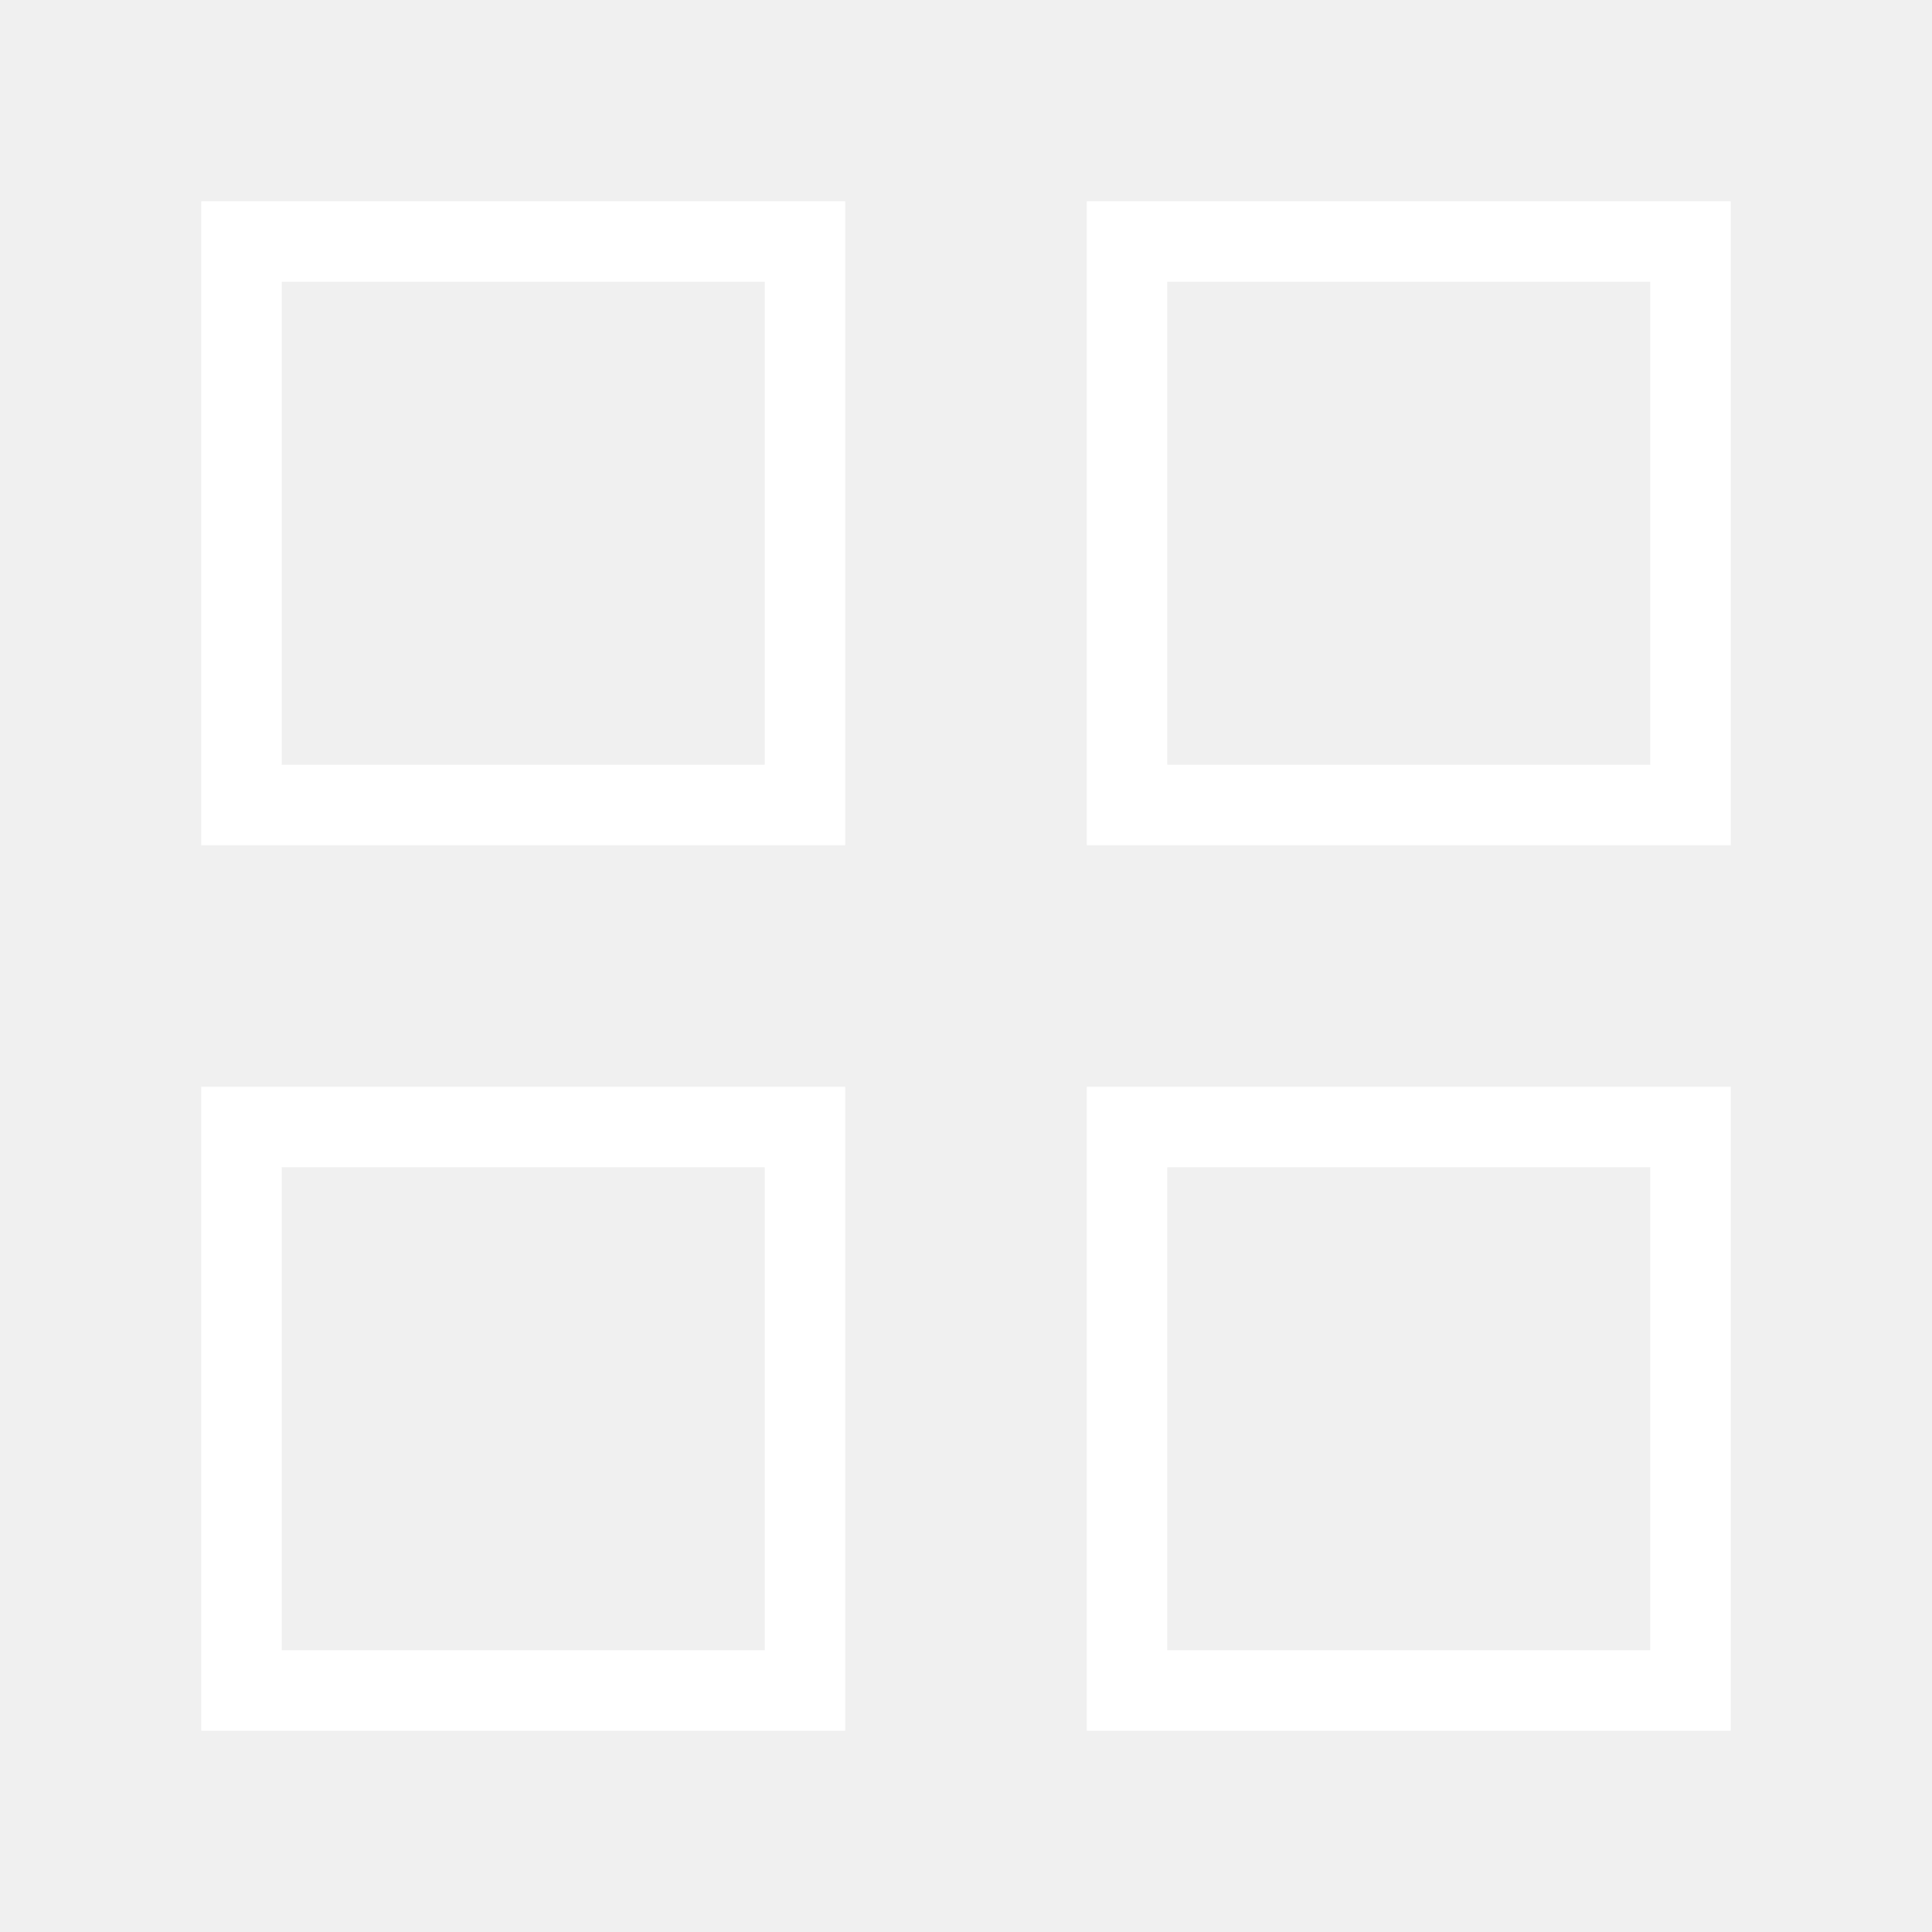
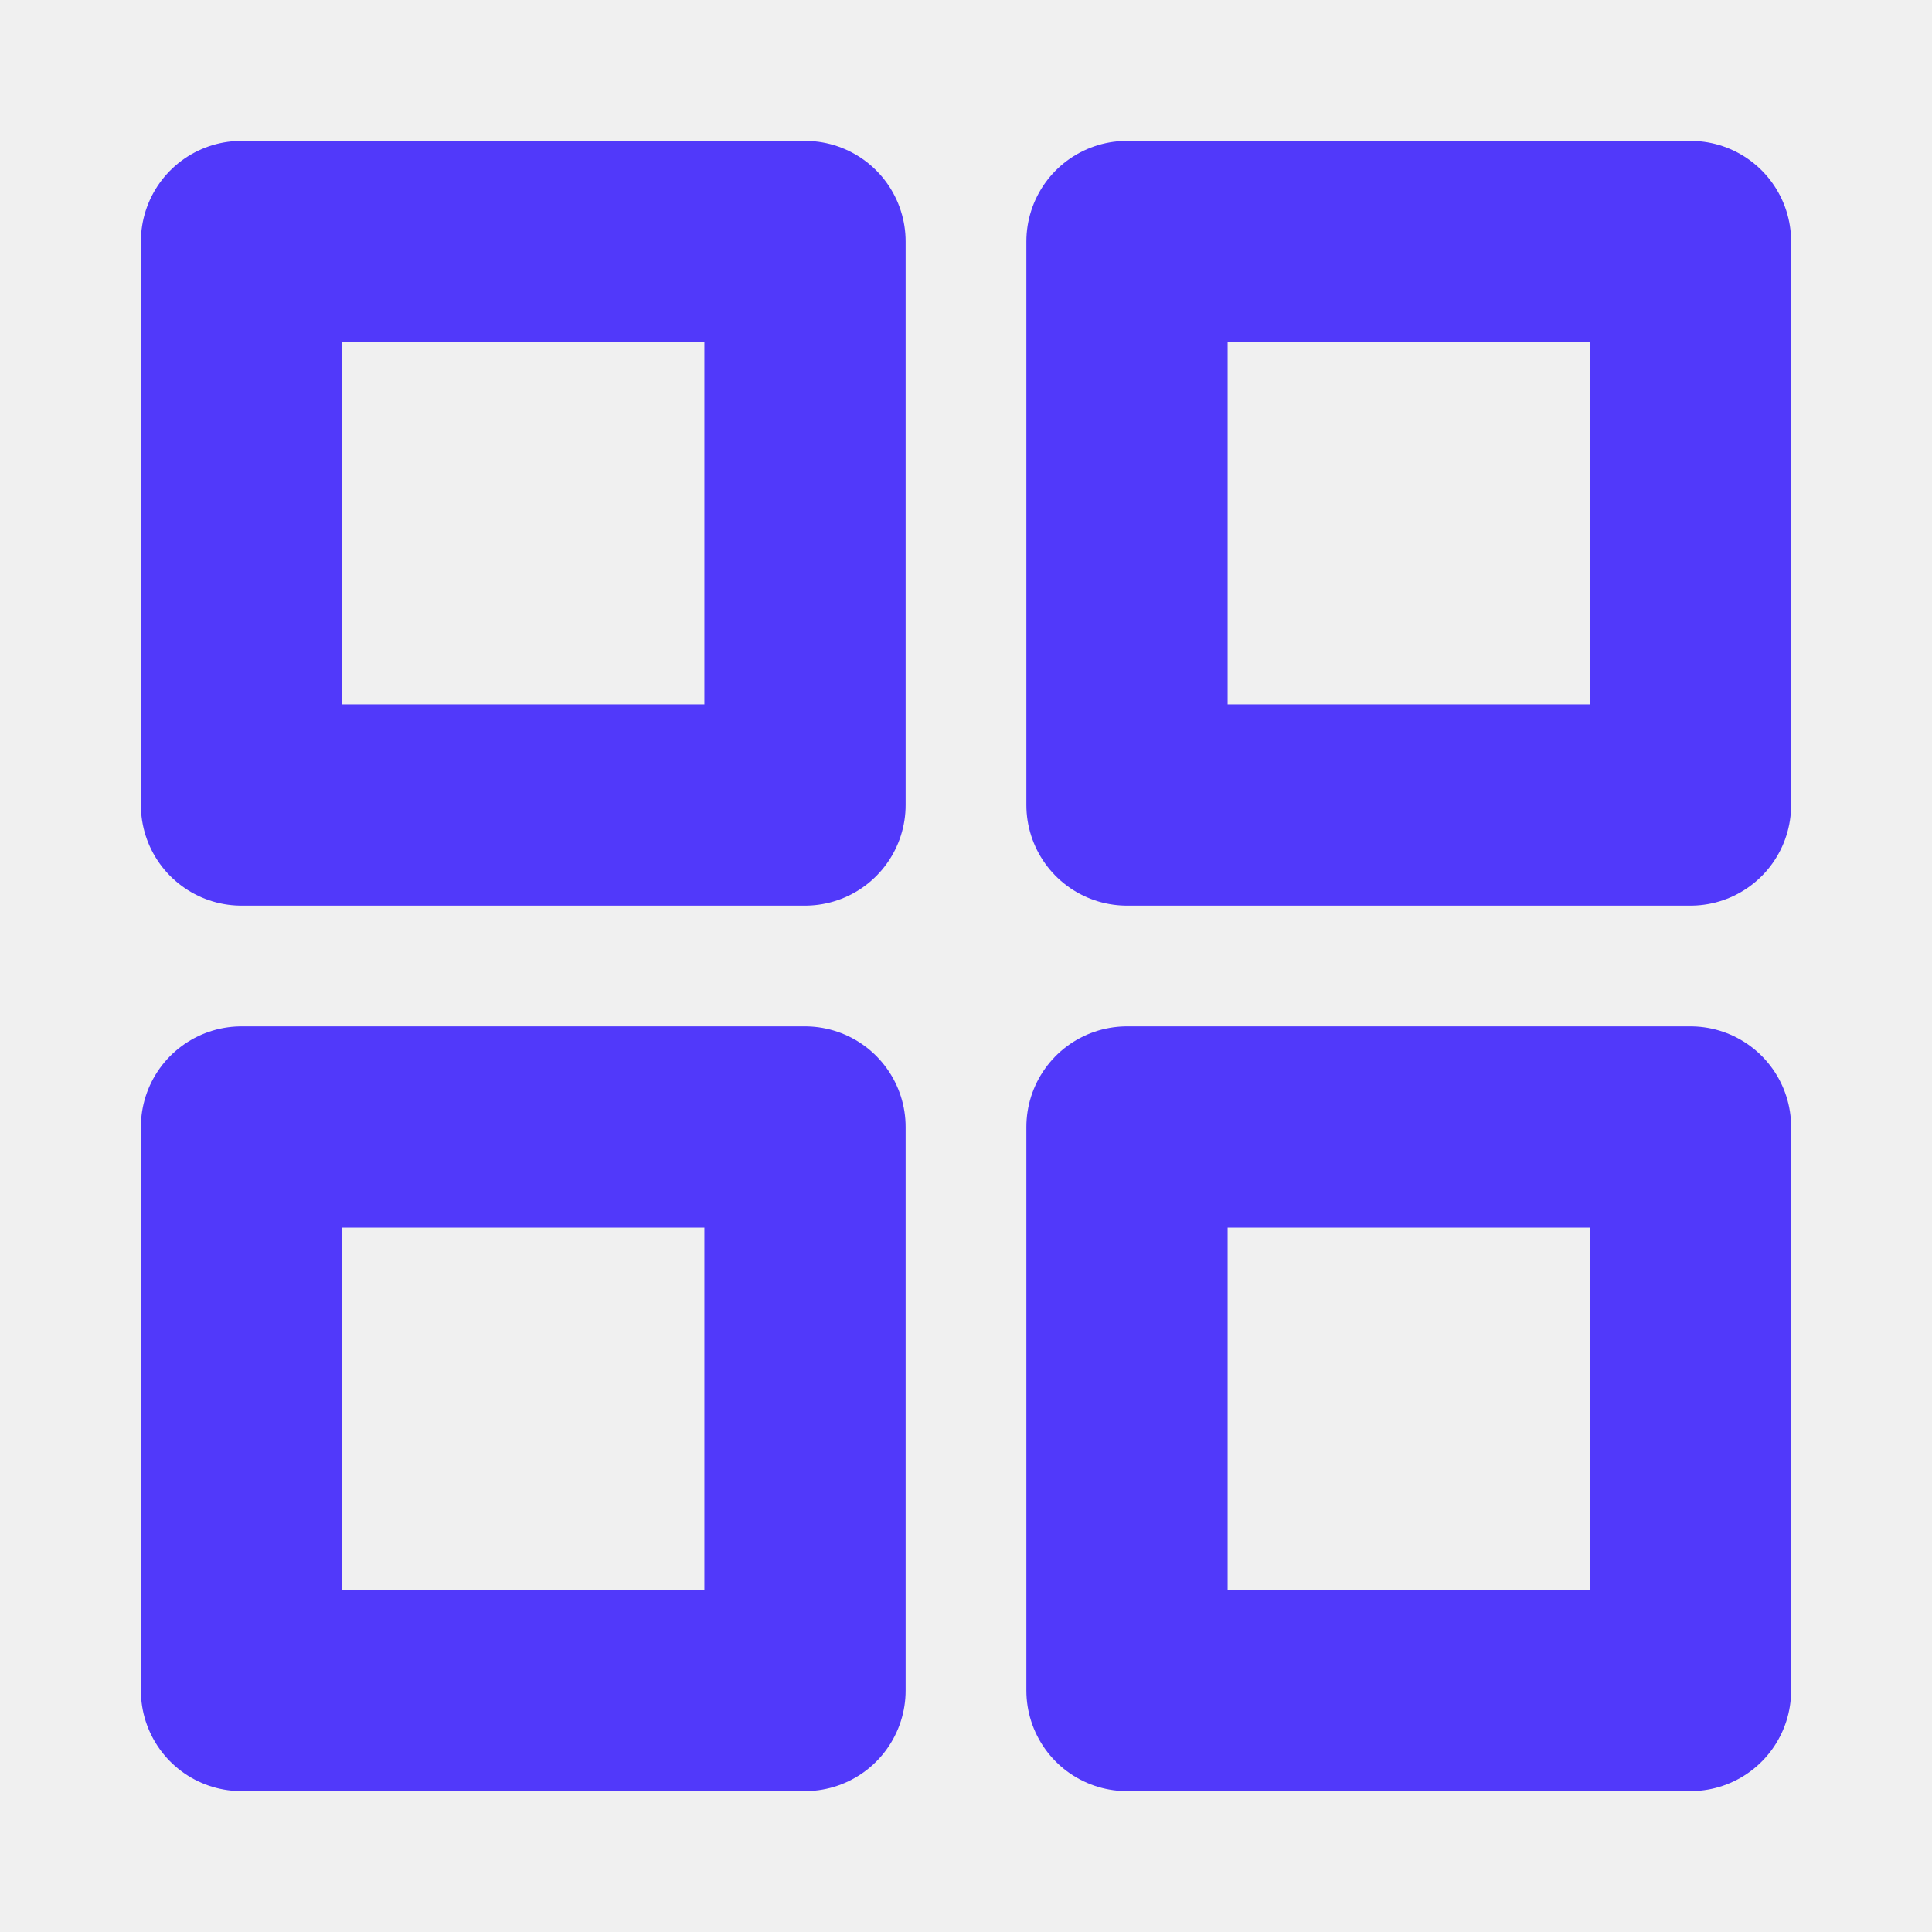
- <svg width="14" height="14" viewBox="0 0 24 24" fill="none" stroke="white" strokeWidth="2.5" strokeLinecap="round" strokeLinejoin="round">
+ <svg width="14" height="14" viewBox="0 0 24 24" fill="none" stroke="#5139fa" stroke-width="2.5" stroke-linecap="round" stroke-linejoin="round">
  <rect x="3" y="3" width="7" height="7" />
  <rect x="14" y="3" width="7" height="7" />
  <rect x="3" y="14" width="7" height="7" />
  <rect x="14" y="14" width="7" height="7" />
</svg>
